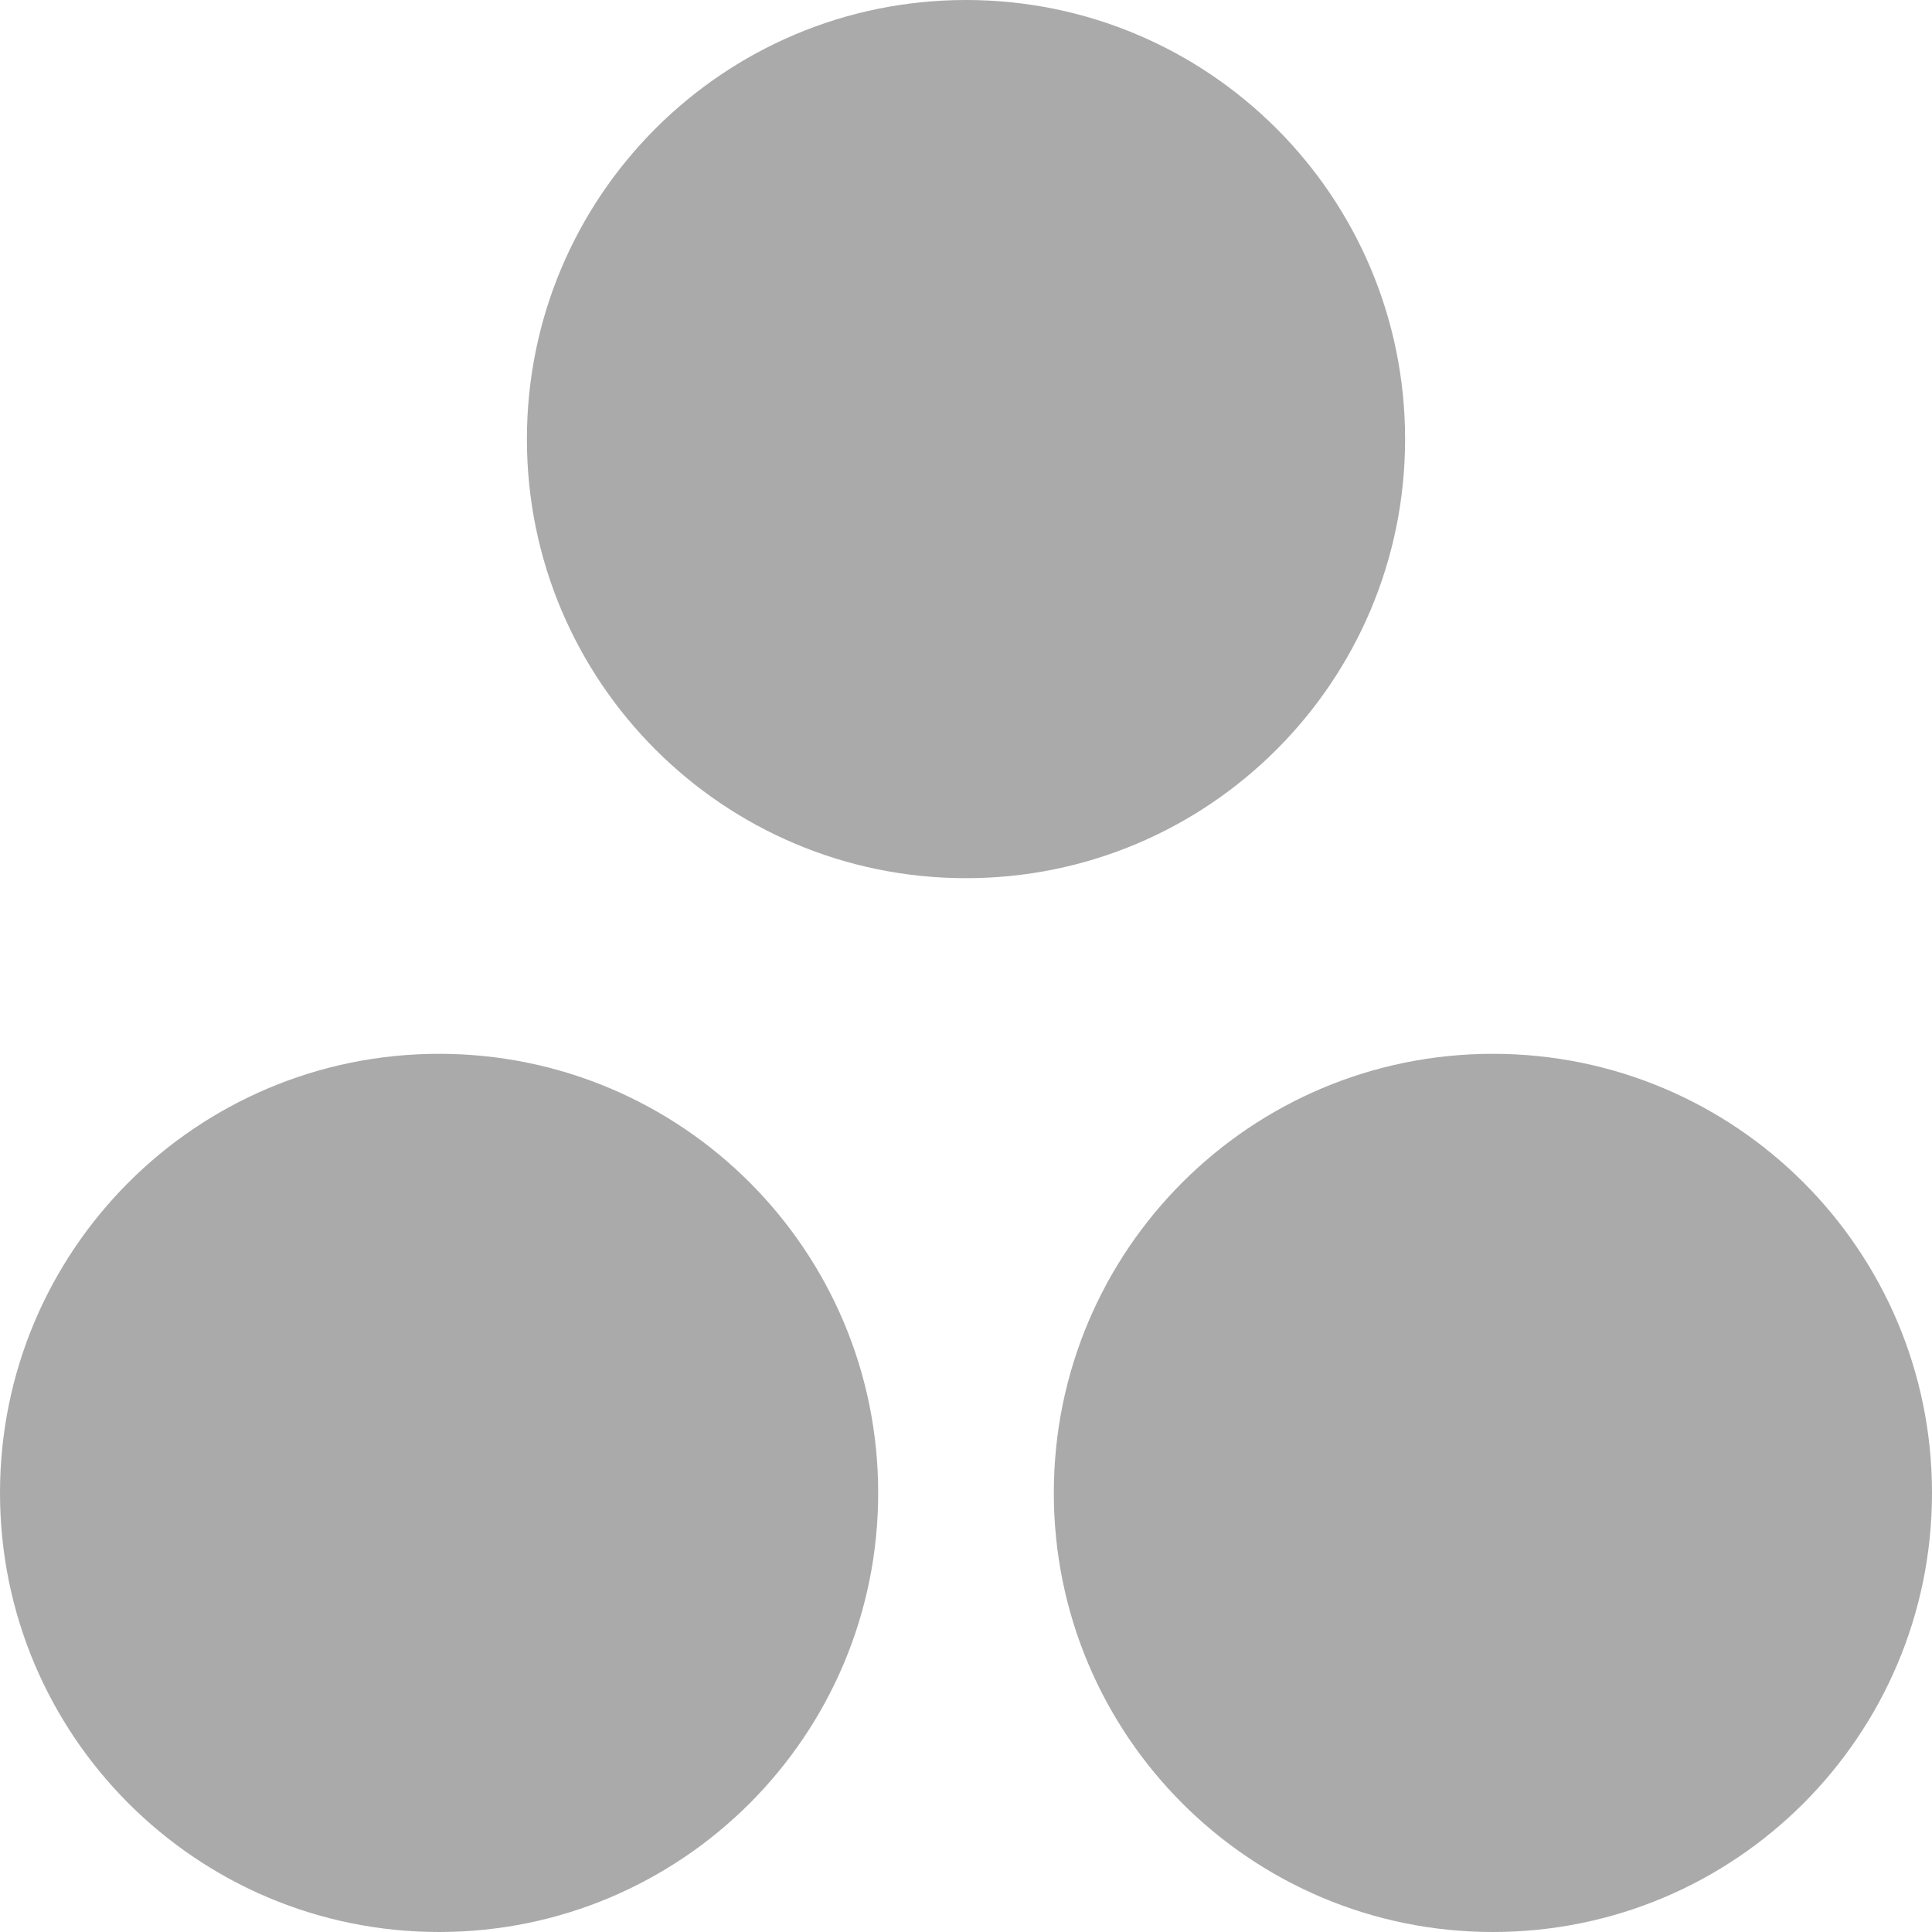
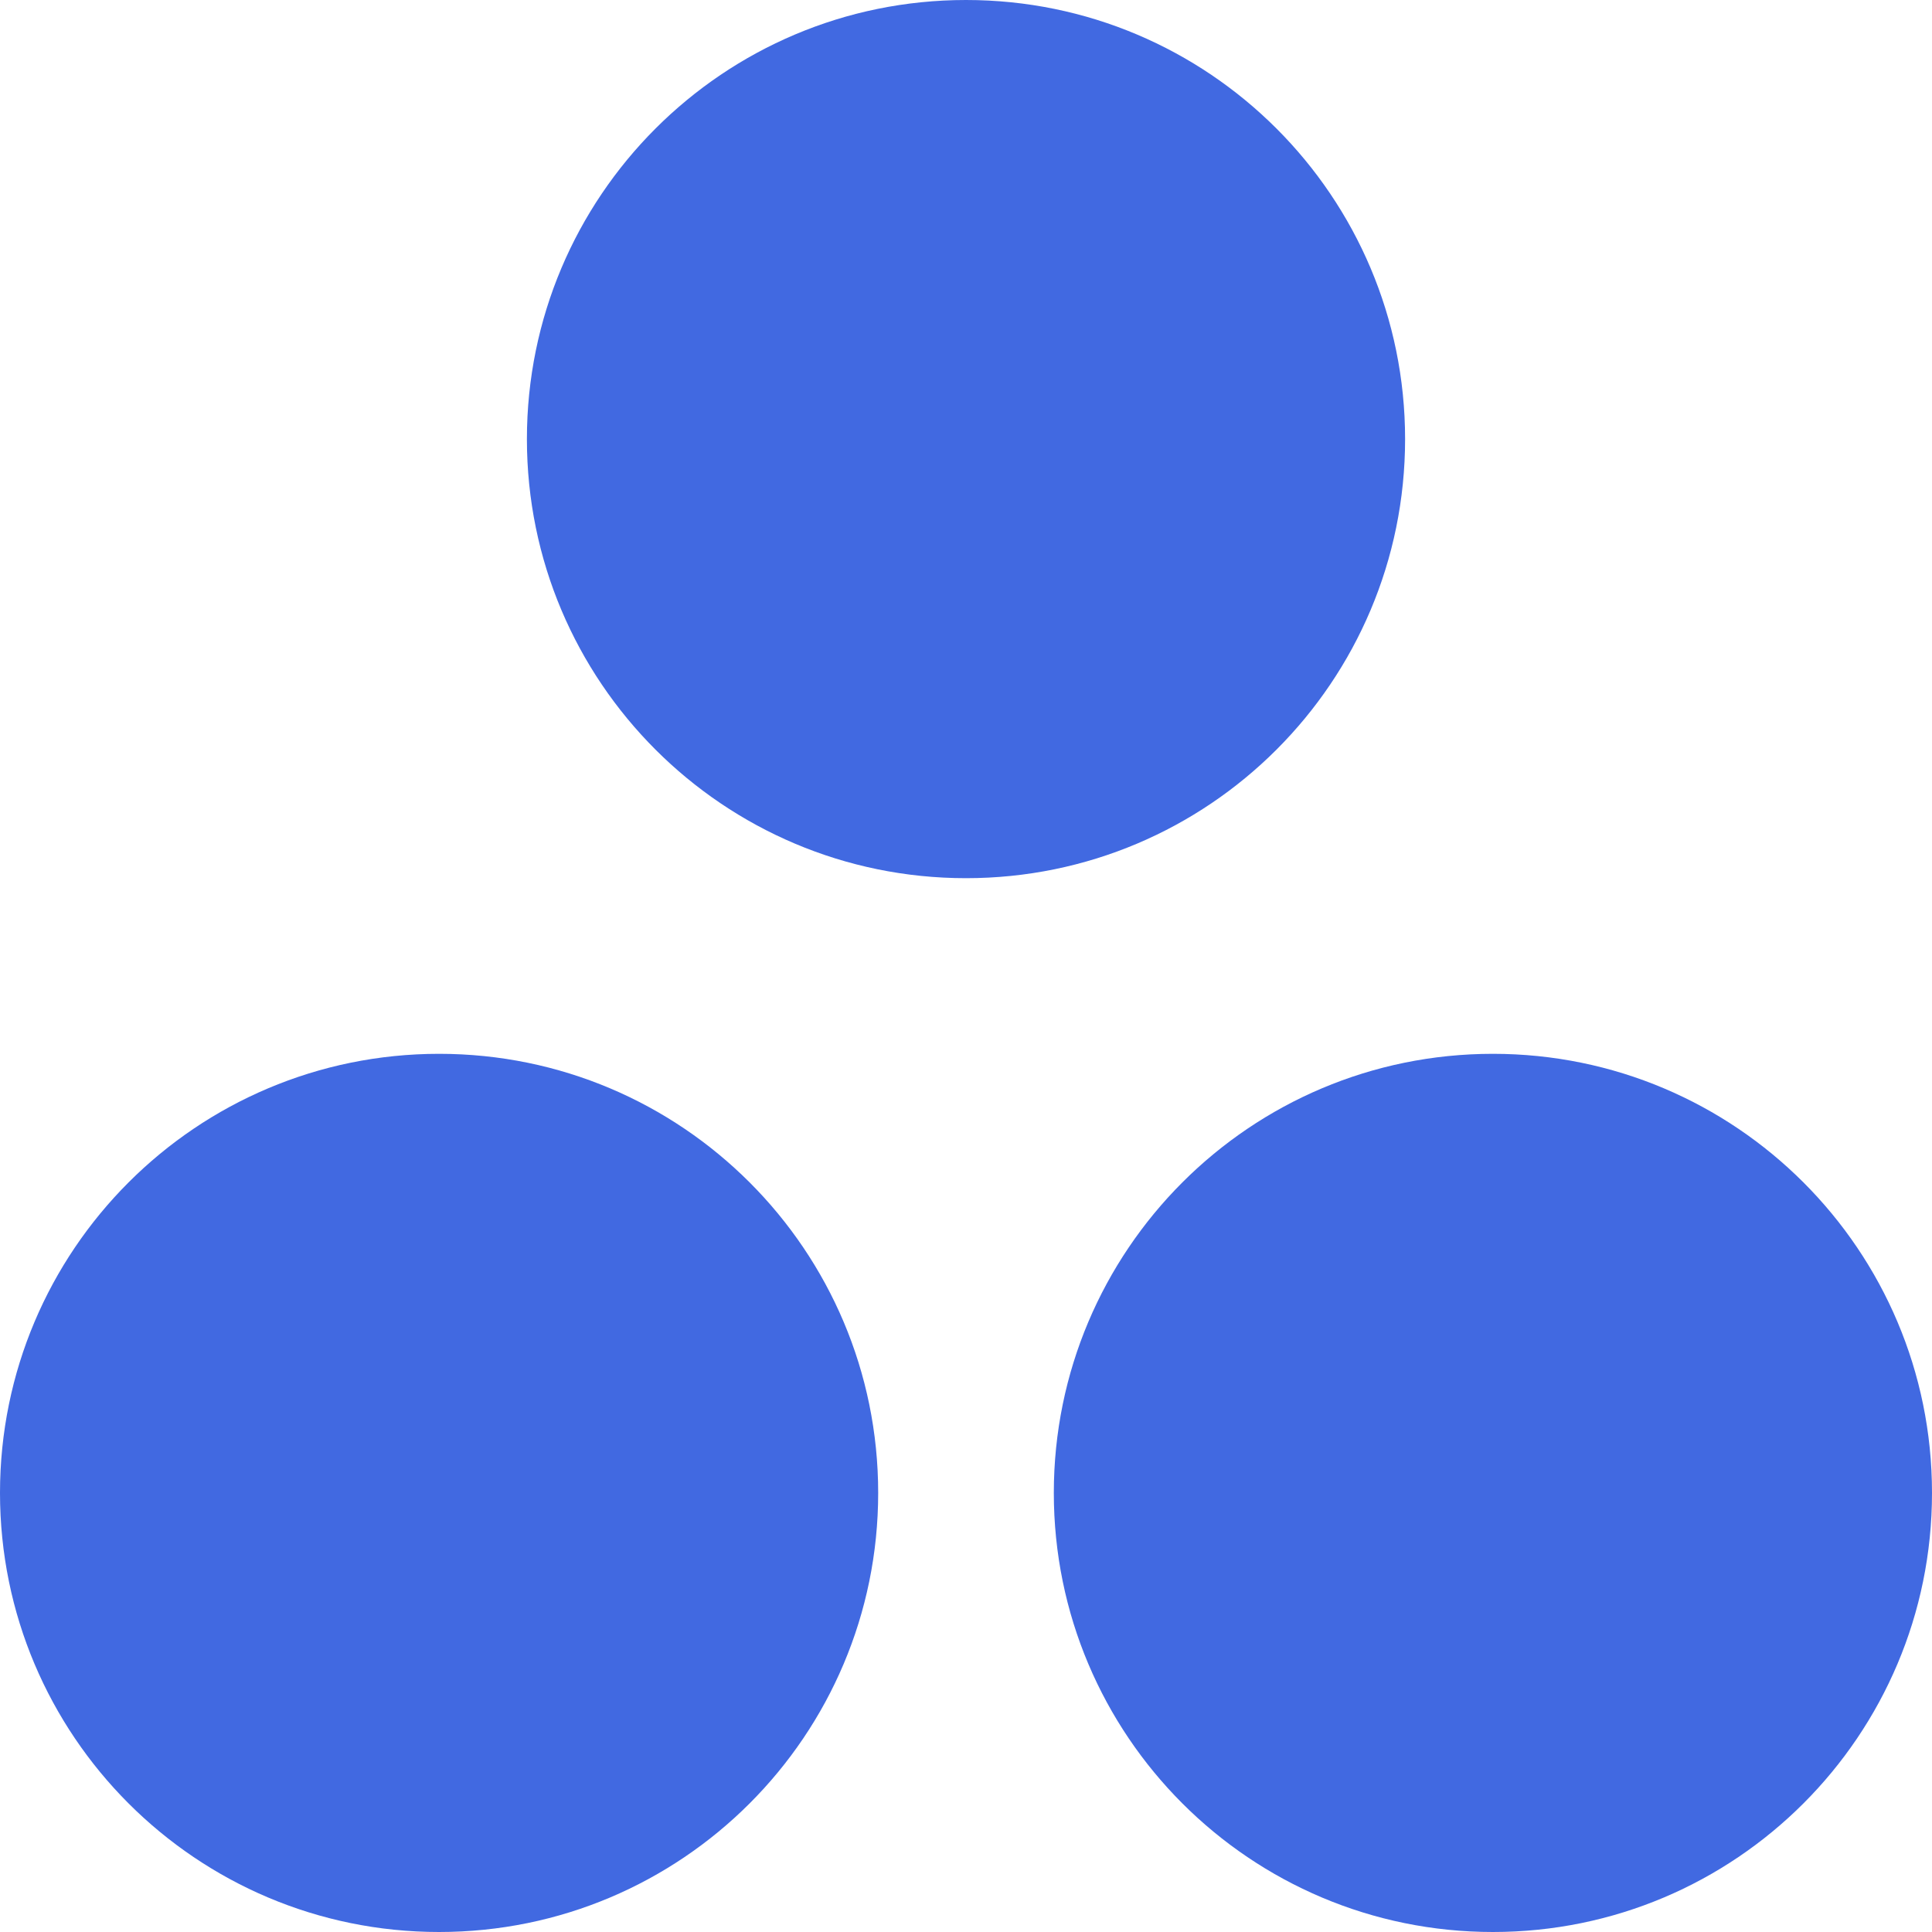
<svg xmlns="http://www.w3.org/2000/svg" width="88" height="88" viewBox="0 0 88 88" fill="none">
  <g opacity="1" transform="translate(0 0)  rotate(0)">
-     <path id="圆形 1" fill-rule="evenodd" style="fill:#AAAAAA" opacity="1" d="M44 0C32.95 0 24 8.95 24 20C24 31.05 32.95 40 44 40C55.05 40 64 31.05 64 20C64 8.95 55.05 0 44 0Z" />
-     <path id="圆形 1" fill-rule="evenodd" style="fill:#AAAAAA" opacity="1" d="M20 48C8.95 48 0 56.95 0 68C0 79.05 8.95 88 20 88C31.05 88 40 79.05 40 68C40 56.95 31.05 48 20 48Z" />
-     <path id="圆形 1" fill-rule="evenodd" style="fill:#AAAAAA" opacity="1" d="M68 48C56.95 48 48 56.95 48 68C48 79.05 56.95 88 68 88C79.05 88 88 79.05 88 68C88 56.95 79.05 48 68 48Z" />
+     <path id="圆形 1" fill-rule="evenodd" style="fill:#4169E1" opacity="1" d="M44 0C32.95 0 24 8.95 24 20C24 31.05 32.95 40 44 40C55.05 40 64 31.05 64 20C64 8.95 55.05 0 44 0Z" />
+     <path id="圆形 1" fill-rule="evenodd" style="fill:#4169E1" opacity="1" d="M20 48C8.95 48 0 56.95 0 68C0 79.05 8.95 88 20 88C31.05 88 40 79.05 40 68C40 56.95 31.05 48 20 48Z" />
+     <path id="圆形 1" fill-rule="evenodd" style="fill:#4169E1" opacity="1" d="M68 48C56.95 48 48 56.95 48 68C48 79.05 56.95 88 68 88C79.05 88 88 79.05 88 68C88 56.95 79.05 48 68 48Z" />
  </g>
</svg>
